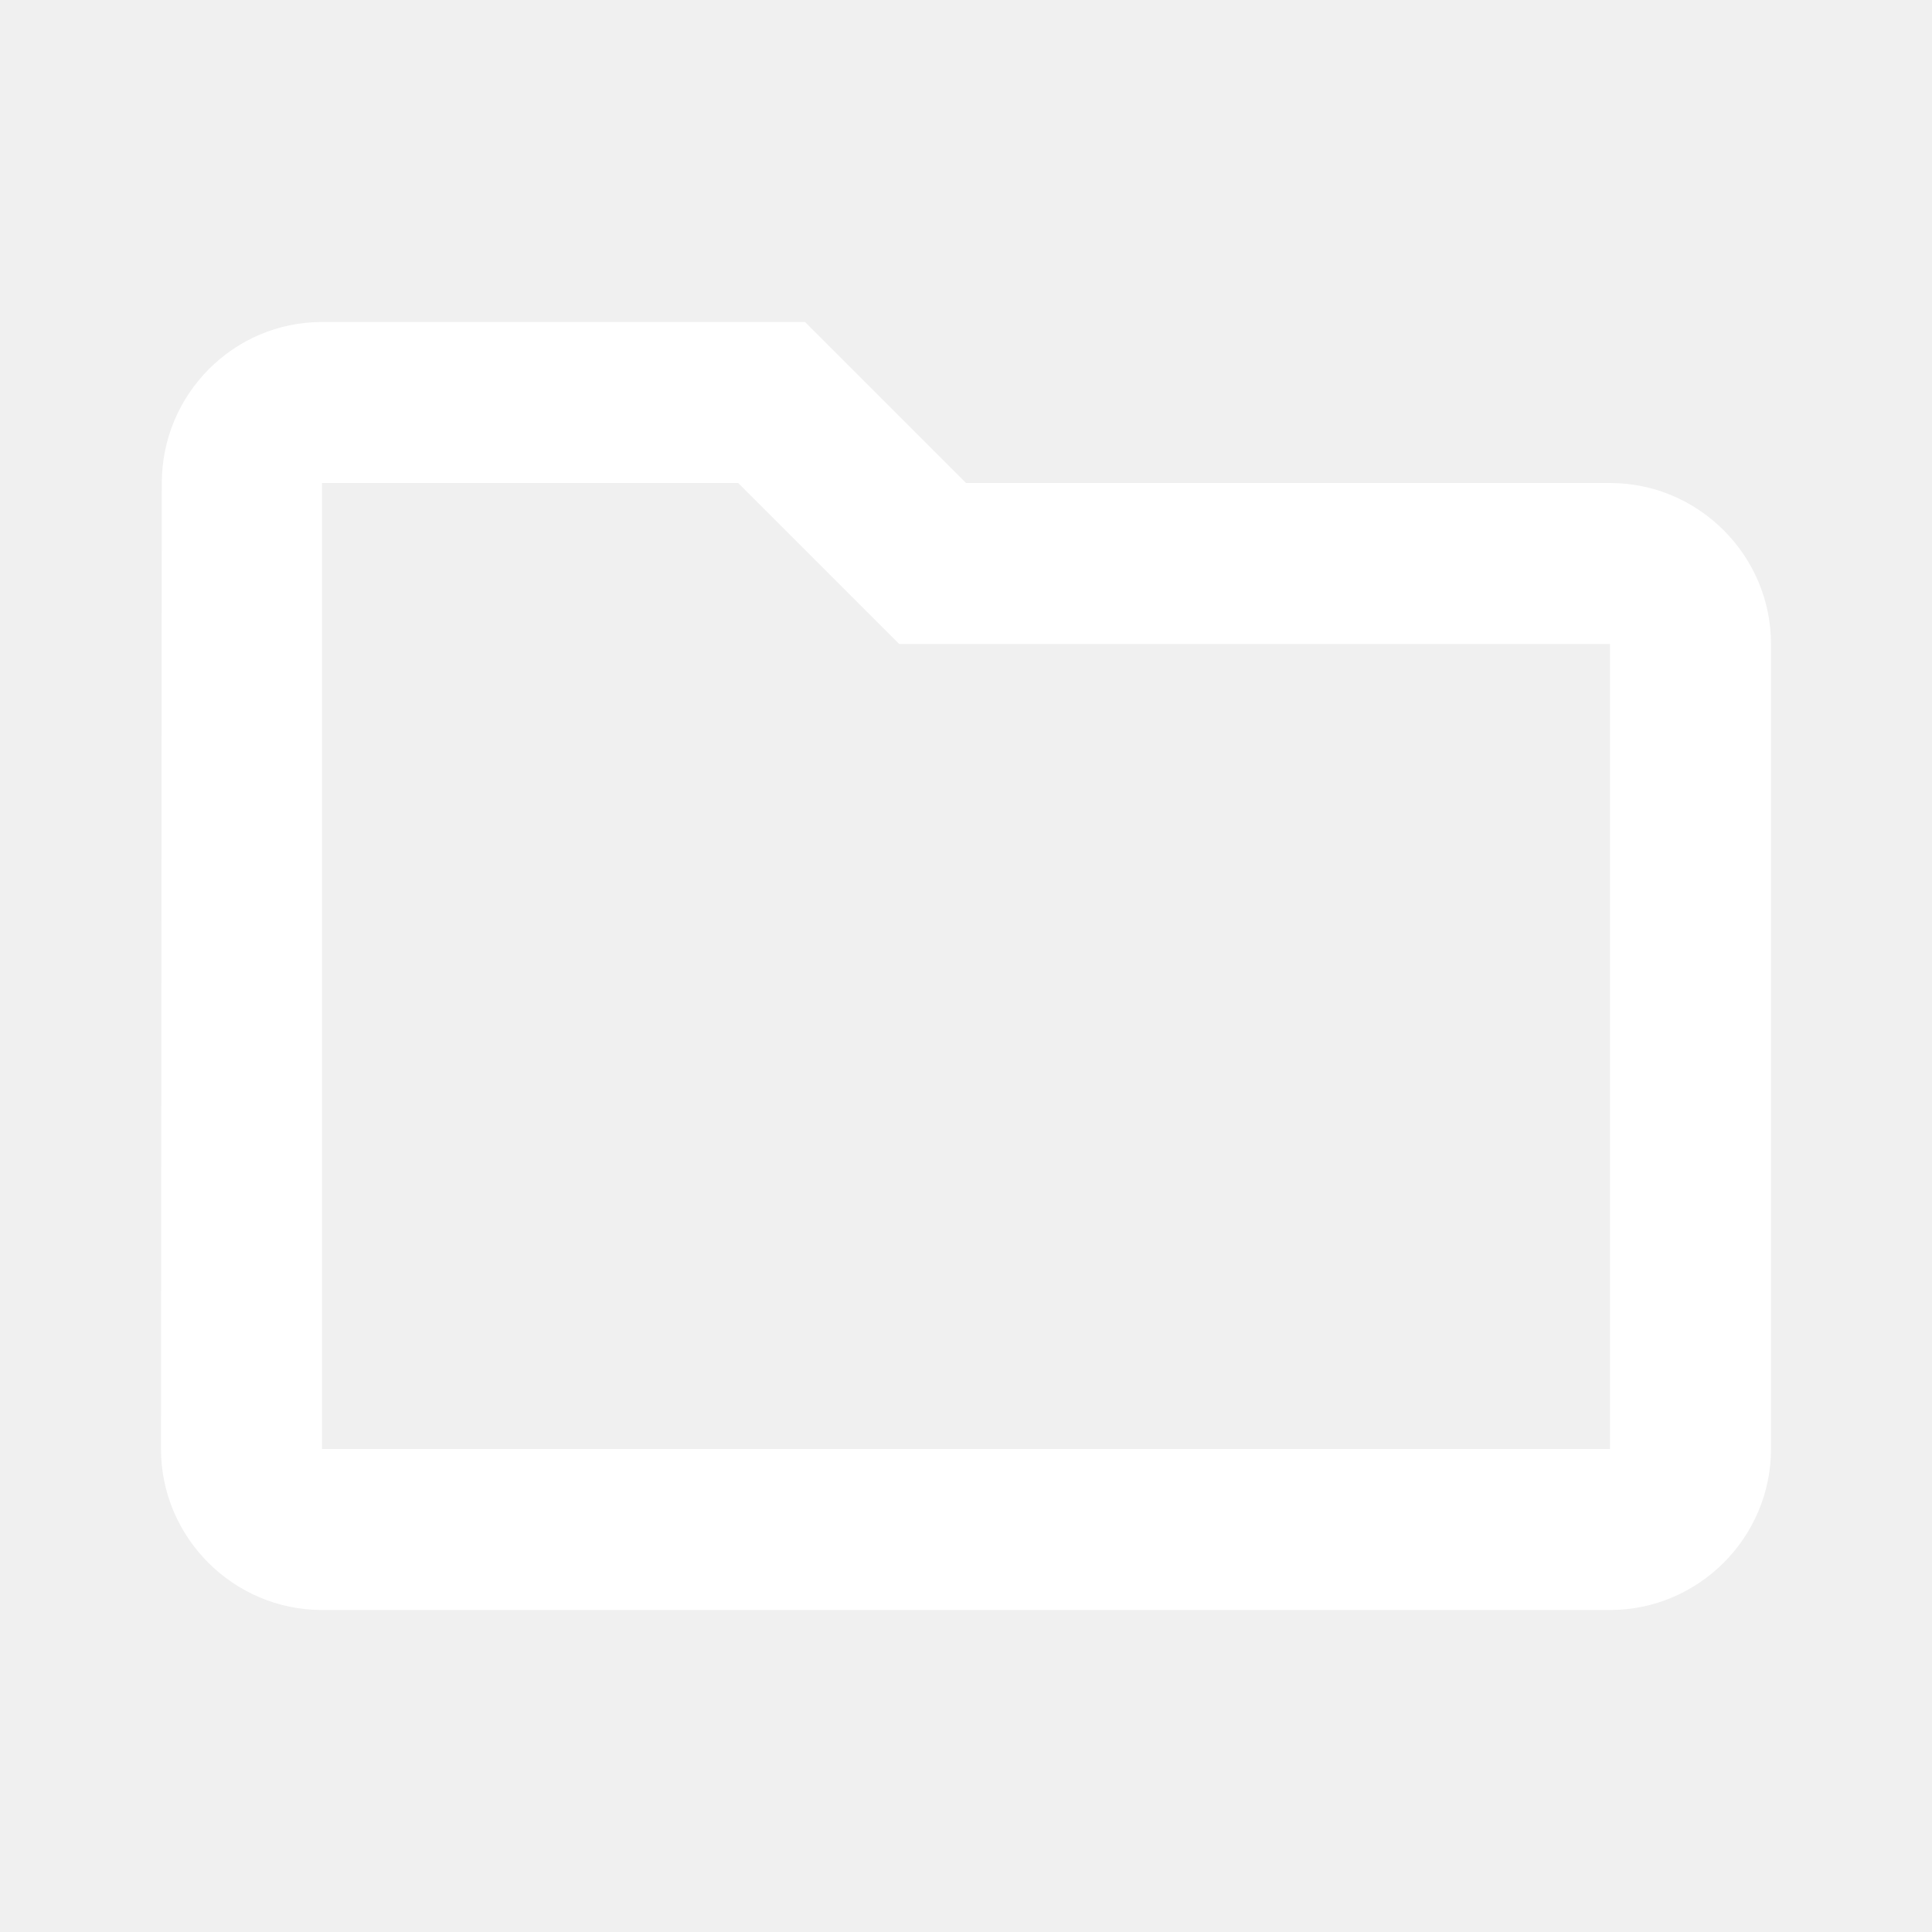
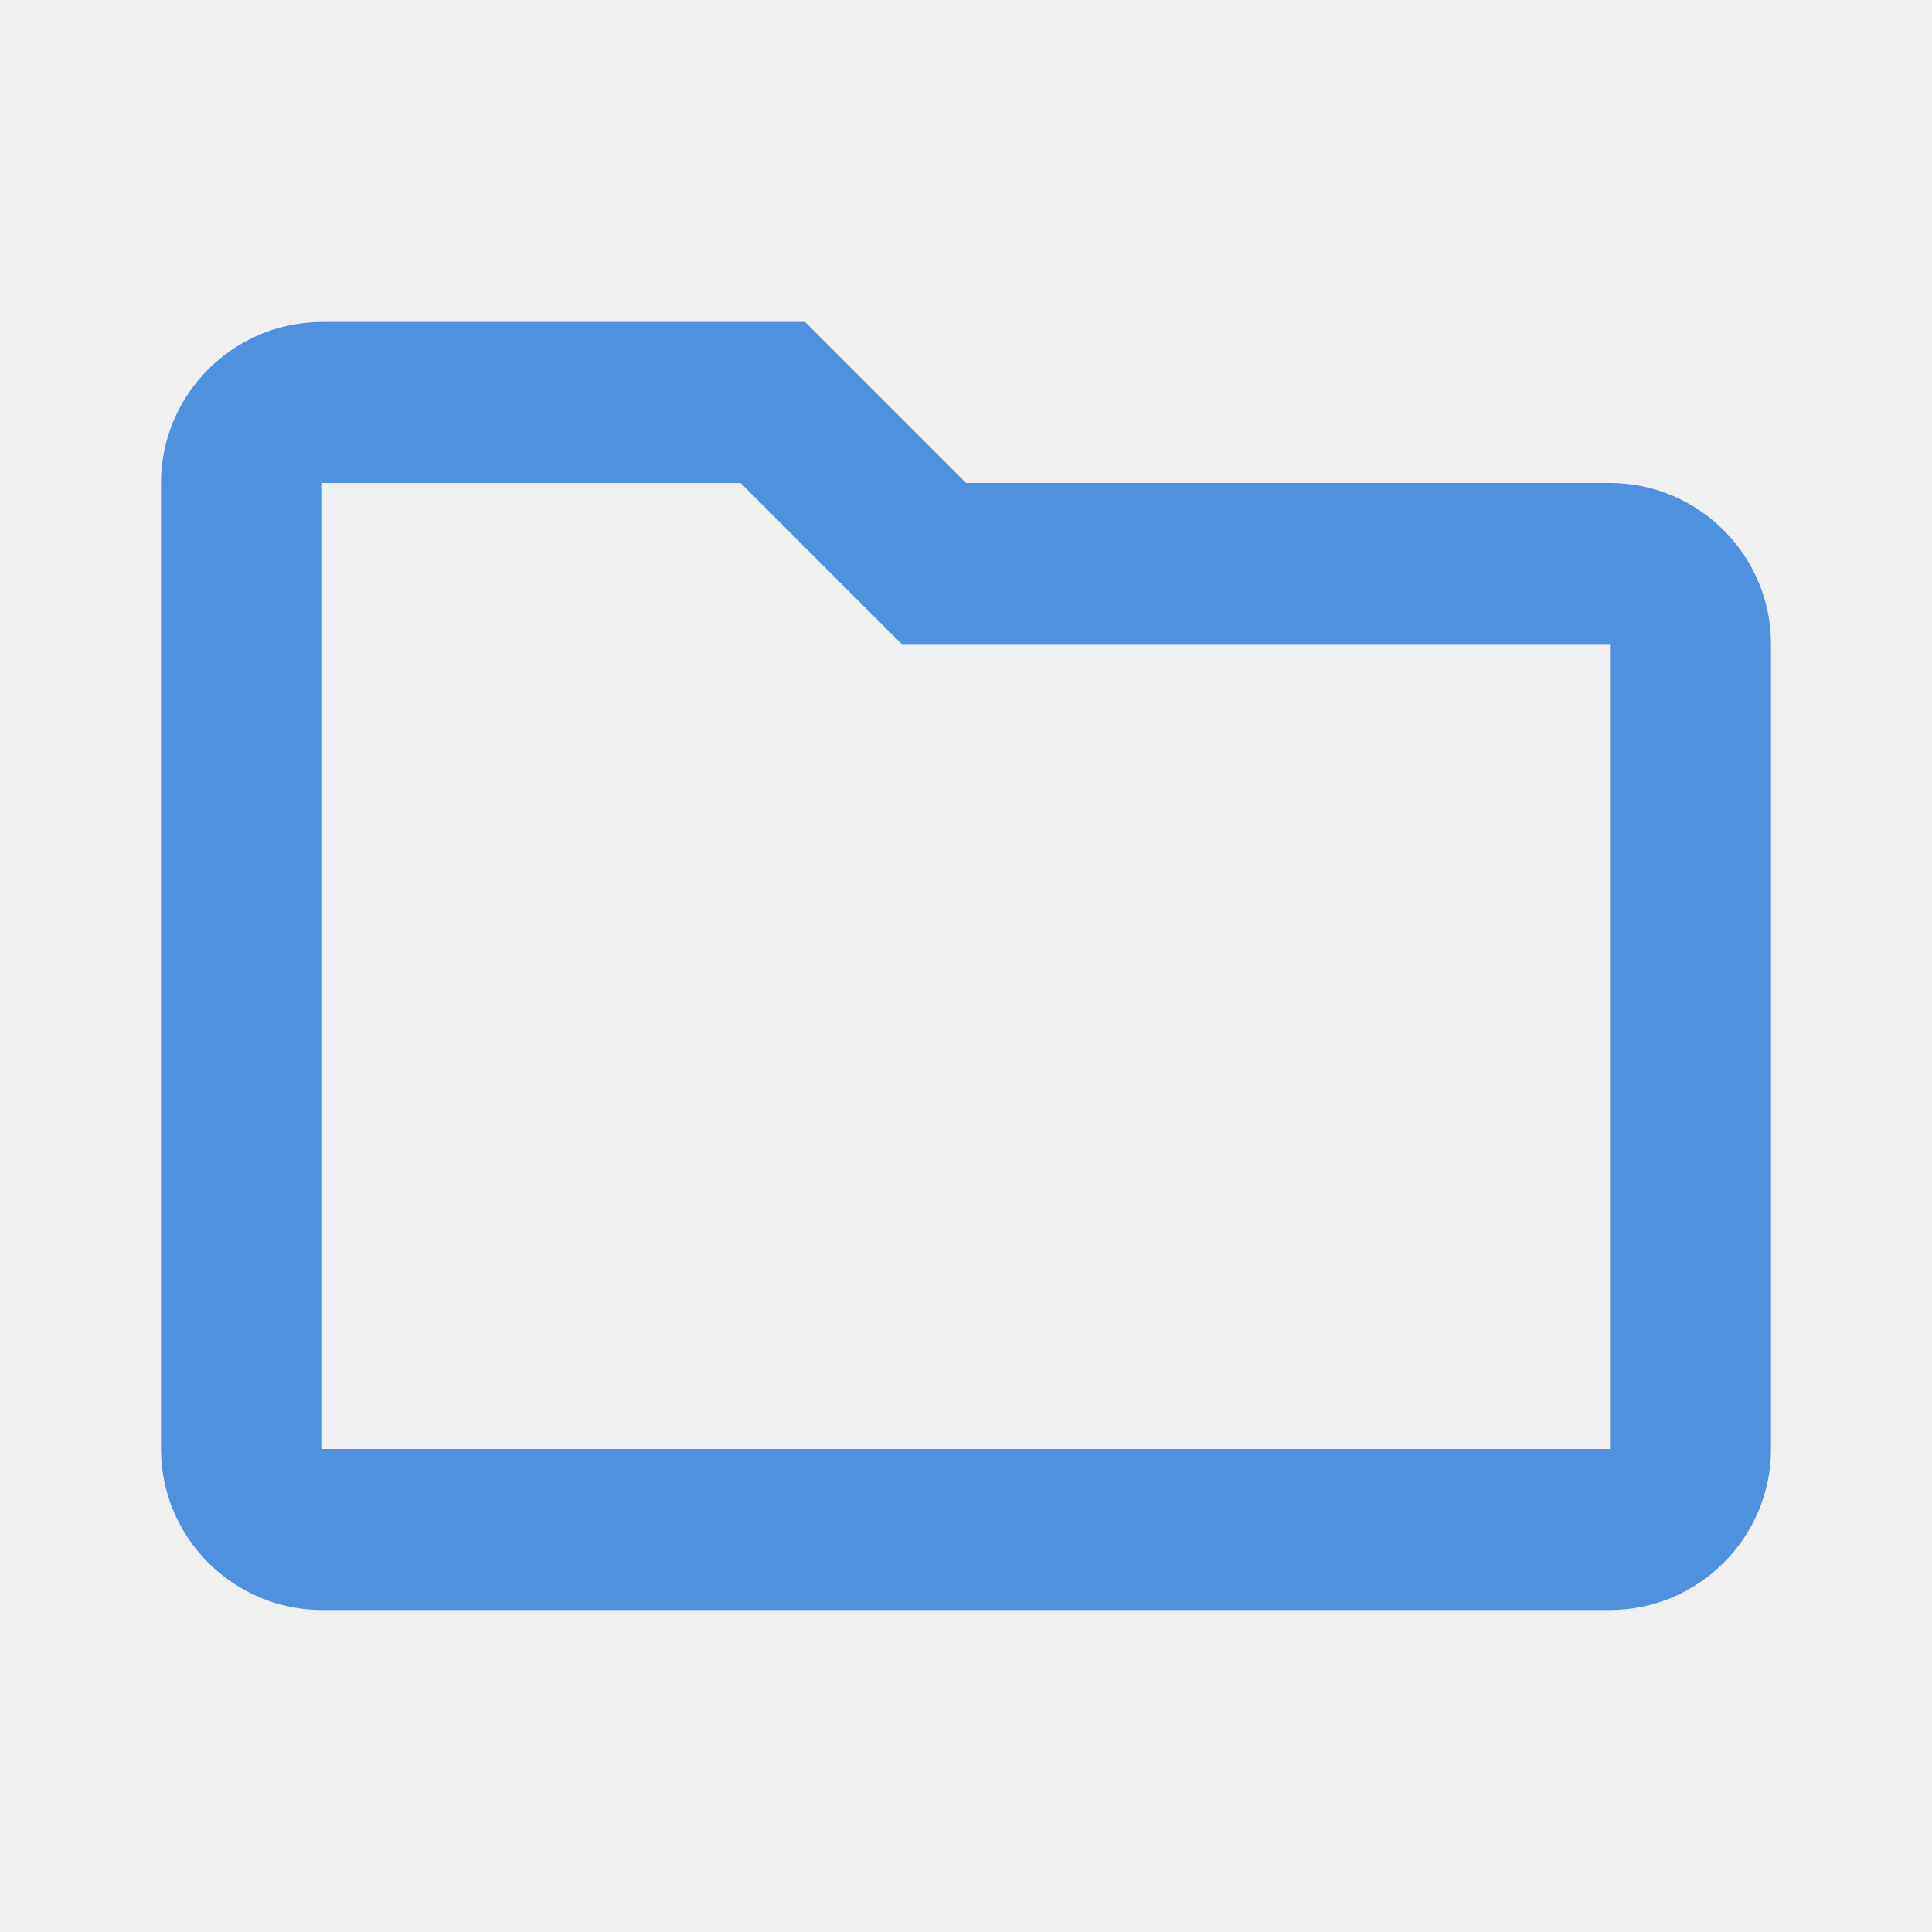
- <svg xmlns="http://www.w3.org/2000/svg" height="24px" viewBox="0 0 24 24" width="24px" fill="#FFFFFF">
-   <path d="M0 0h24v24H0V0z" fill="none" />
-   <path d="M9.17 6l2 2H20v10H4V6h5.17M10 4H4c-1.1 0-1.99.9-1.99 2L2 18c0 1.1.9 2 2 2h16c1.1 0 2-.9 2-2V8c0-1.1-.9-2-2-2h-8l-2-2z" />
+ <svg xmlns="http://www.w3.org/2000/svg" version="1.1" id="Слой_1" x="0px" y="0px" viewBox="0 0 24 24" style="enable-background:new 0 0 24 24;" xml:space="preserve">
+   <style type="text/css">
+ 	.st0{fill:none;}
+ 	.st1{fill:#4E91DF;}
+ </style>
+   <path class="st0" d="M0,0h24v24H0V0z" />
+   <path class="st1" d="M9.2,6l2,2H20v10H4V6H9.2 M10,4H4C2.9,4,2,4.9,2,6l0,12c0,1.1,0.9,2,2,2h16c1.1,0,2-0.9,2-2V8c0-1.1-0.9-2-2-2  h-8L10,4z" />
</svg>
